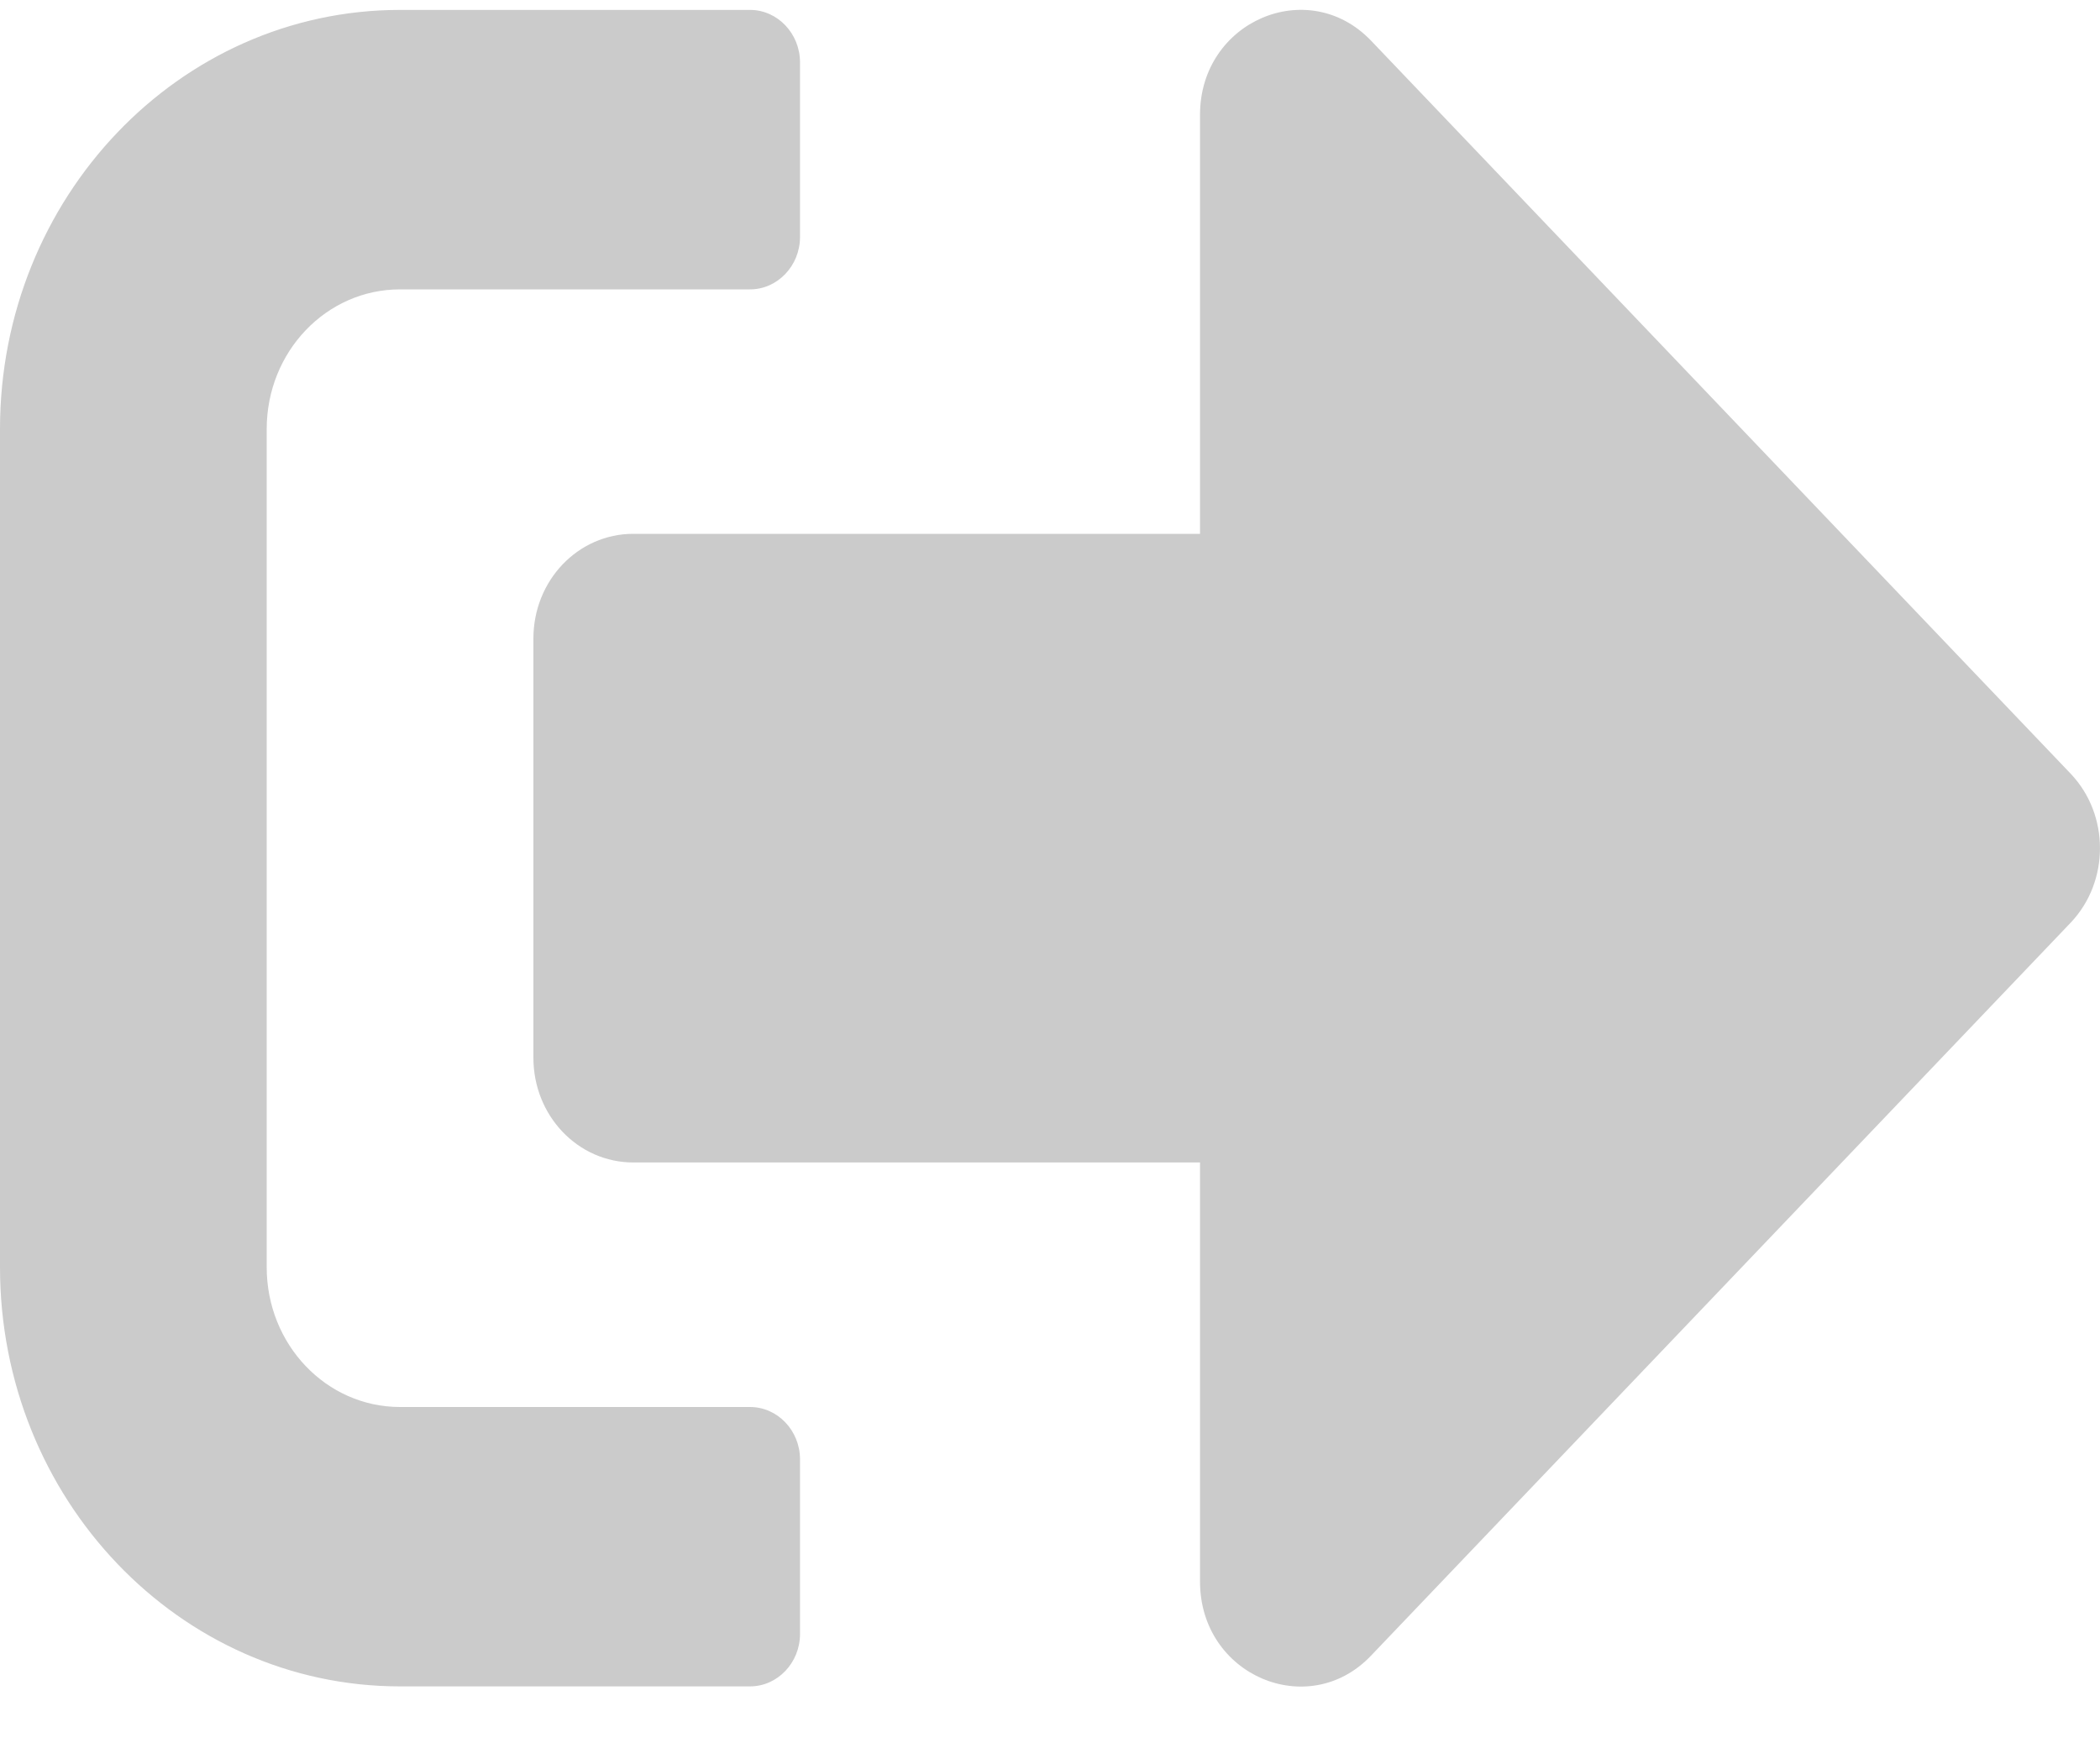
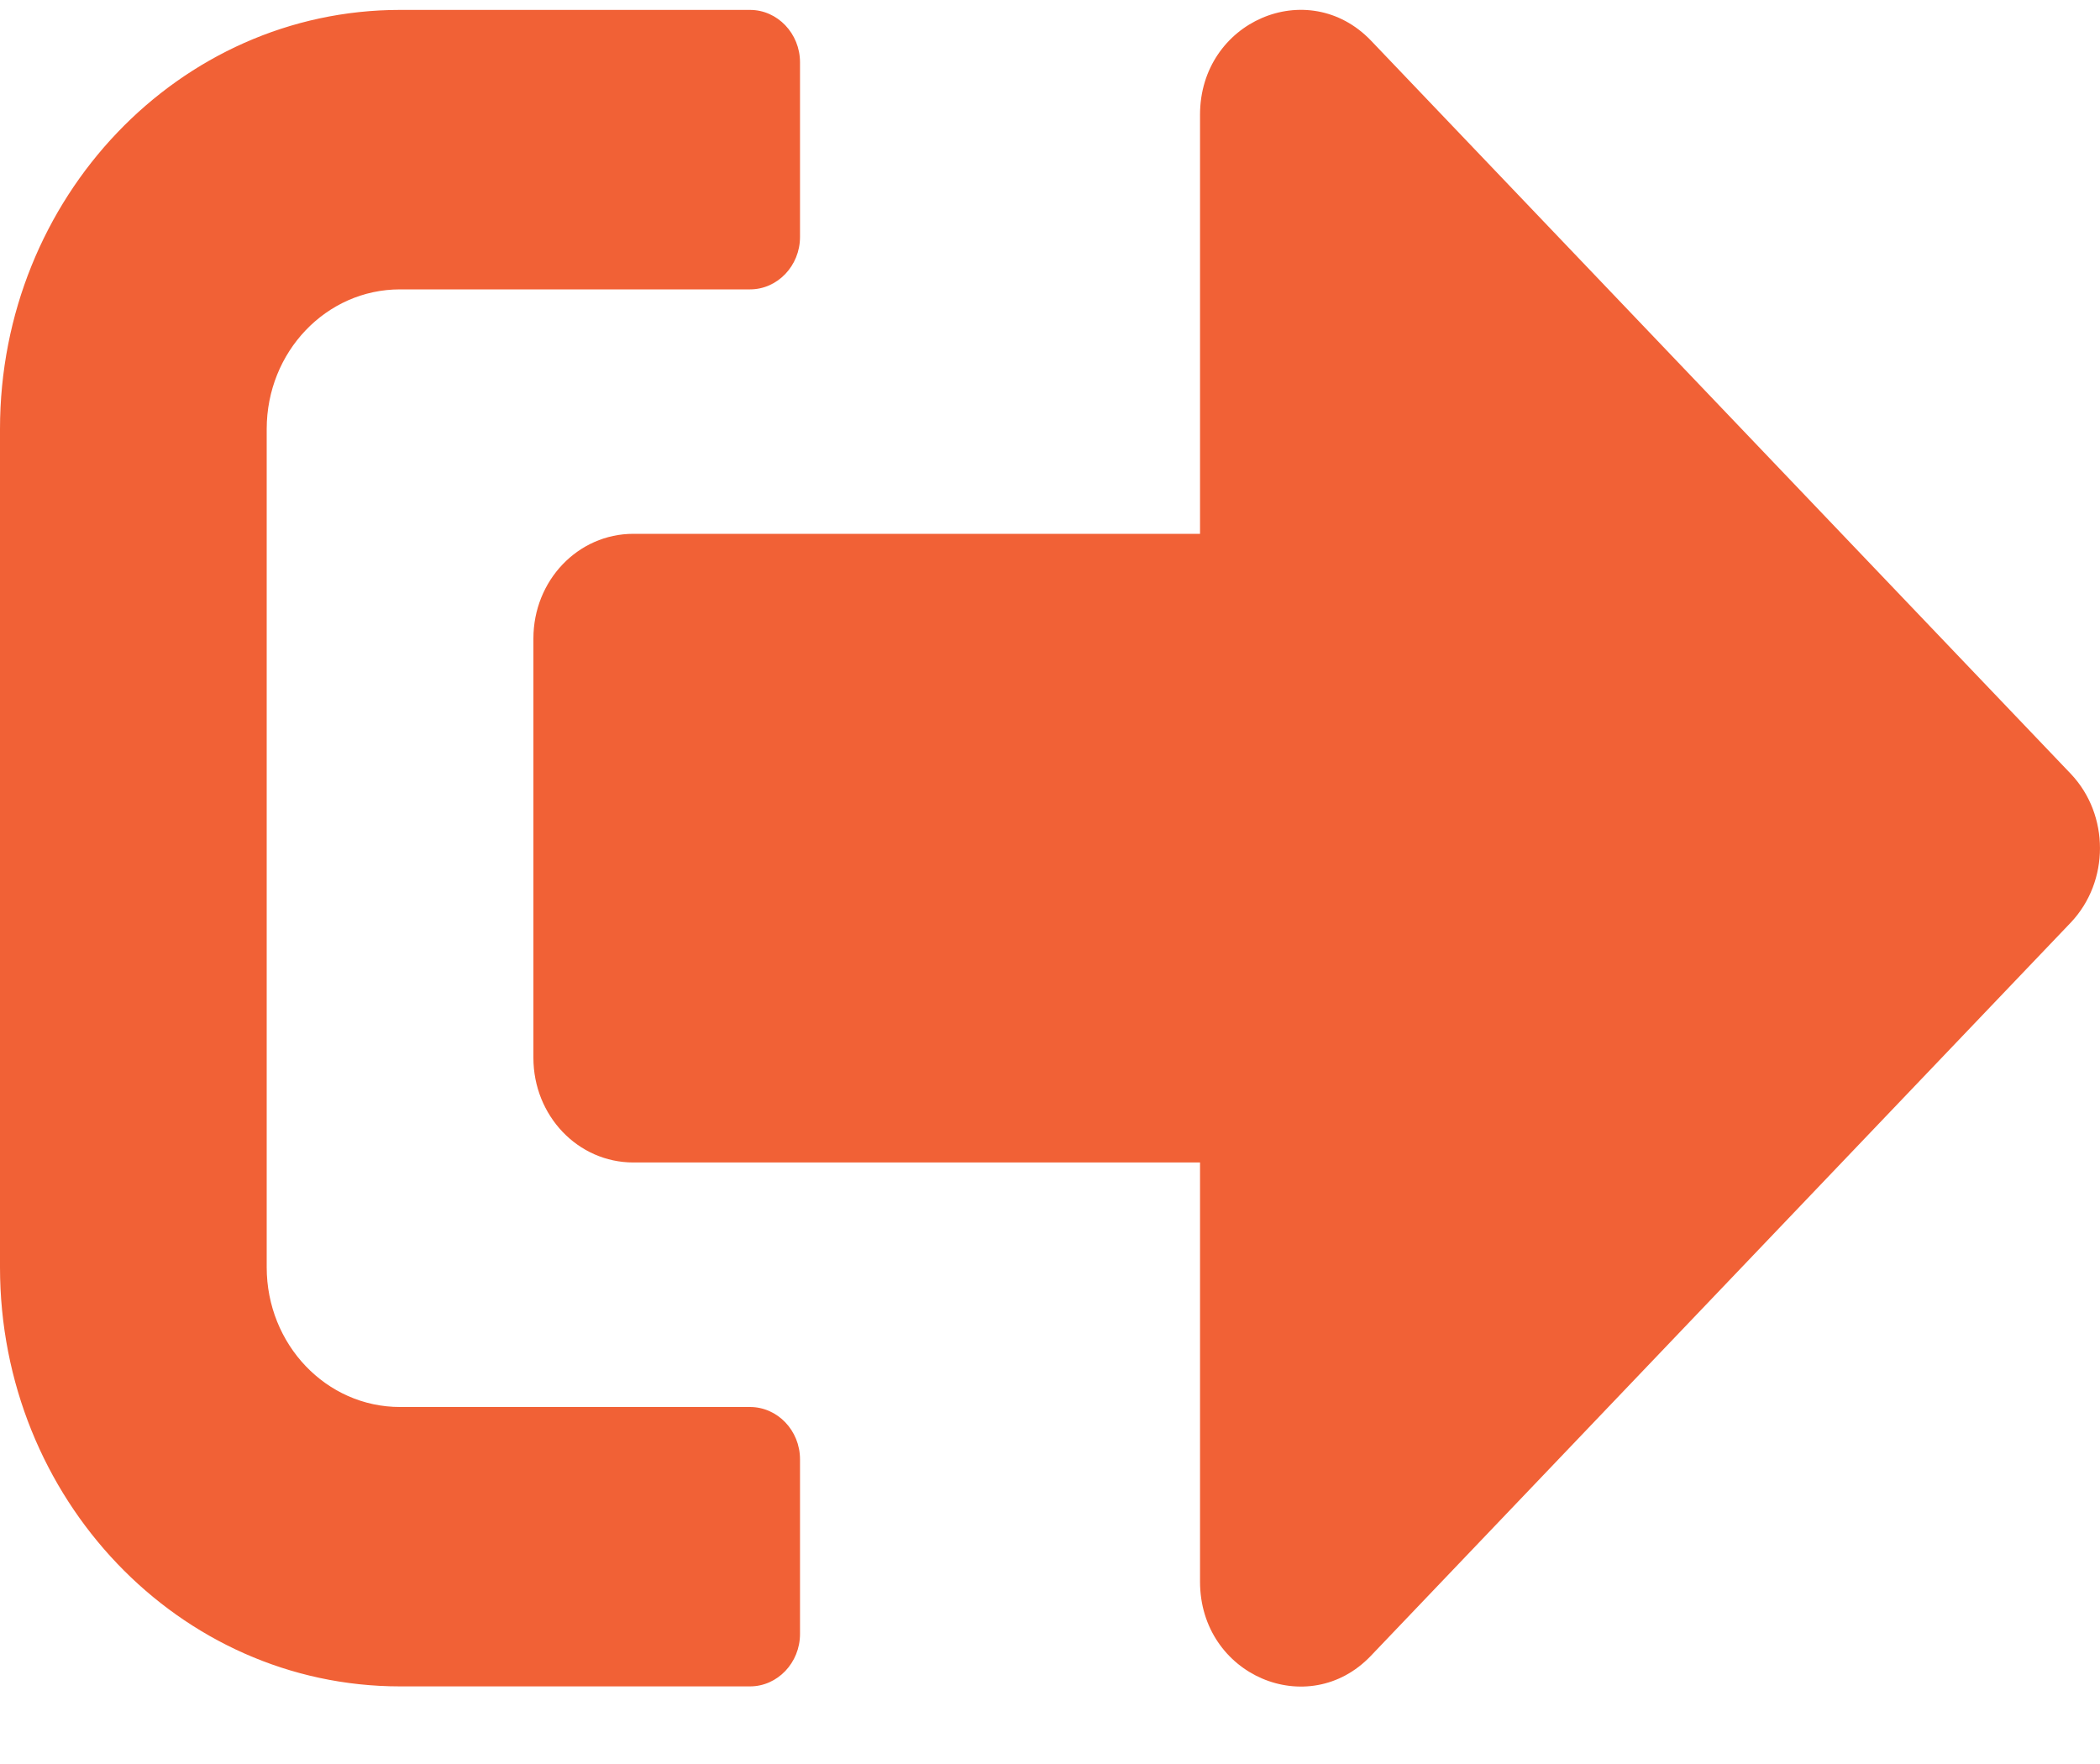
<svg xmlns="http://www.w3.org/2000/svg" width="25" height="21" viewBox="0 0 25 21" fill="none">
-   <path d="M24.654 10.981L16.32 19.712C15.576 20.492 14.286 19.946 14.286 18.829V13.839H7.54C6.88 13.839 6.35 13.283 6.35 12.592V7.602C6.35 6.911 6.88 6.355 7.54 6.355H14.286V1.366C14.286 0.253 15.571 -0.297 16.32 0.482L24.654 9.214C25.115 9.702 25.115 10.492 24.654 10.981ZM9.524 19.452V17.373C9.524 17.03 9.256 16.75 8.929 16.75H4.762C3.884 16.75 3.175 16.006 3.175 15.086V5.108C3.175 4.188 3.884 3.445 4.762 3.445H8.929C9.256 3.445 9.524 3.164 9.524 2.821V0.742C9.524 0.399 9.256 0.118 8.929 0.118H4.762C2.133 0.118 0 2.353 0 5.108V15.086C0 17.841 2.133 20.076 4.762 20.076H8.929C9.256 20.076 9.524 19.795 9.524 19.452Z" fill="#CBCBCB" />
+   <path d="M24.654 10.981L16.32 19.712C15.576 20.492 14.286 19.946 14.286 18.829V13.839H7.54C6.88 13.839 6.35 13.283 6.35 12.592V7.602C6.35 6.911 6.88 6.355 7.54 6.355H14.286V1.366C14.286 0.253 15.571 -0.297 16.32 0.482L24.654 9.214C25.115 9.702 25.115 10.492 24.654 10.981ZM9.524 19.452V17.373C9.524 17.03 9.256 16.75 8.929 16.75H4.762C3.884 16.75 3.175 16.006 3.175 15.086V5.108C3.175 4.188 3.884 3.445 4.762 3.445H8.929C9.256 3.445 9.524 3.164 9.524 2.821V0.742C9.524 0.399 9.256 0.118 8.929 0.118H4.762C2.133 0.118 0 2.353 0 5.108V15.086C0 17.841 2.133 20.076 4.762 20.076H8.929C9.256 20.076 9.524 19.795 9.524 19.452Z" fill="#F16136" />
</svg>
